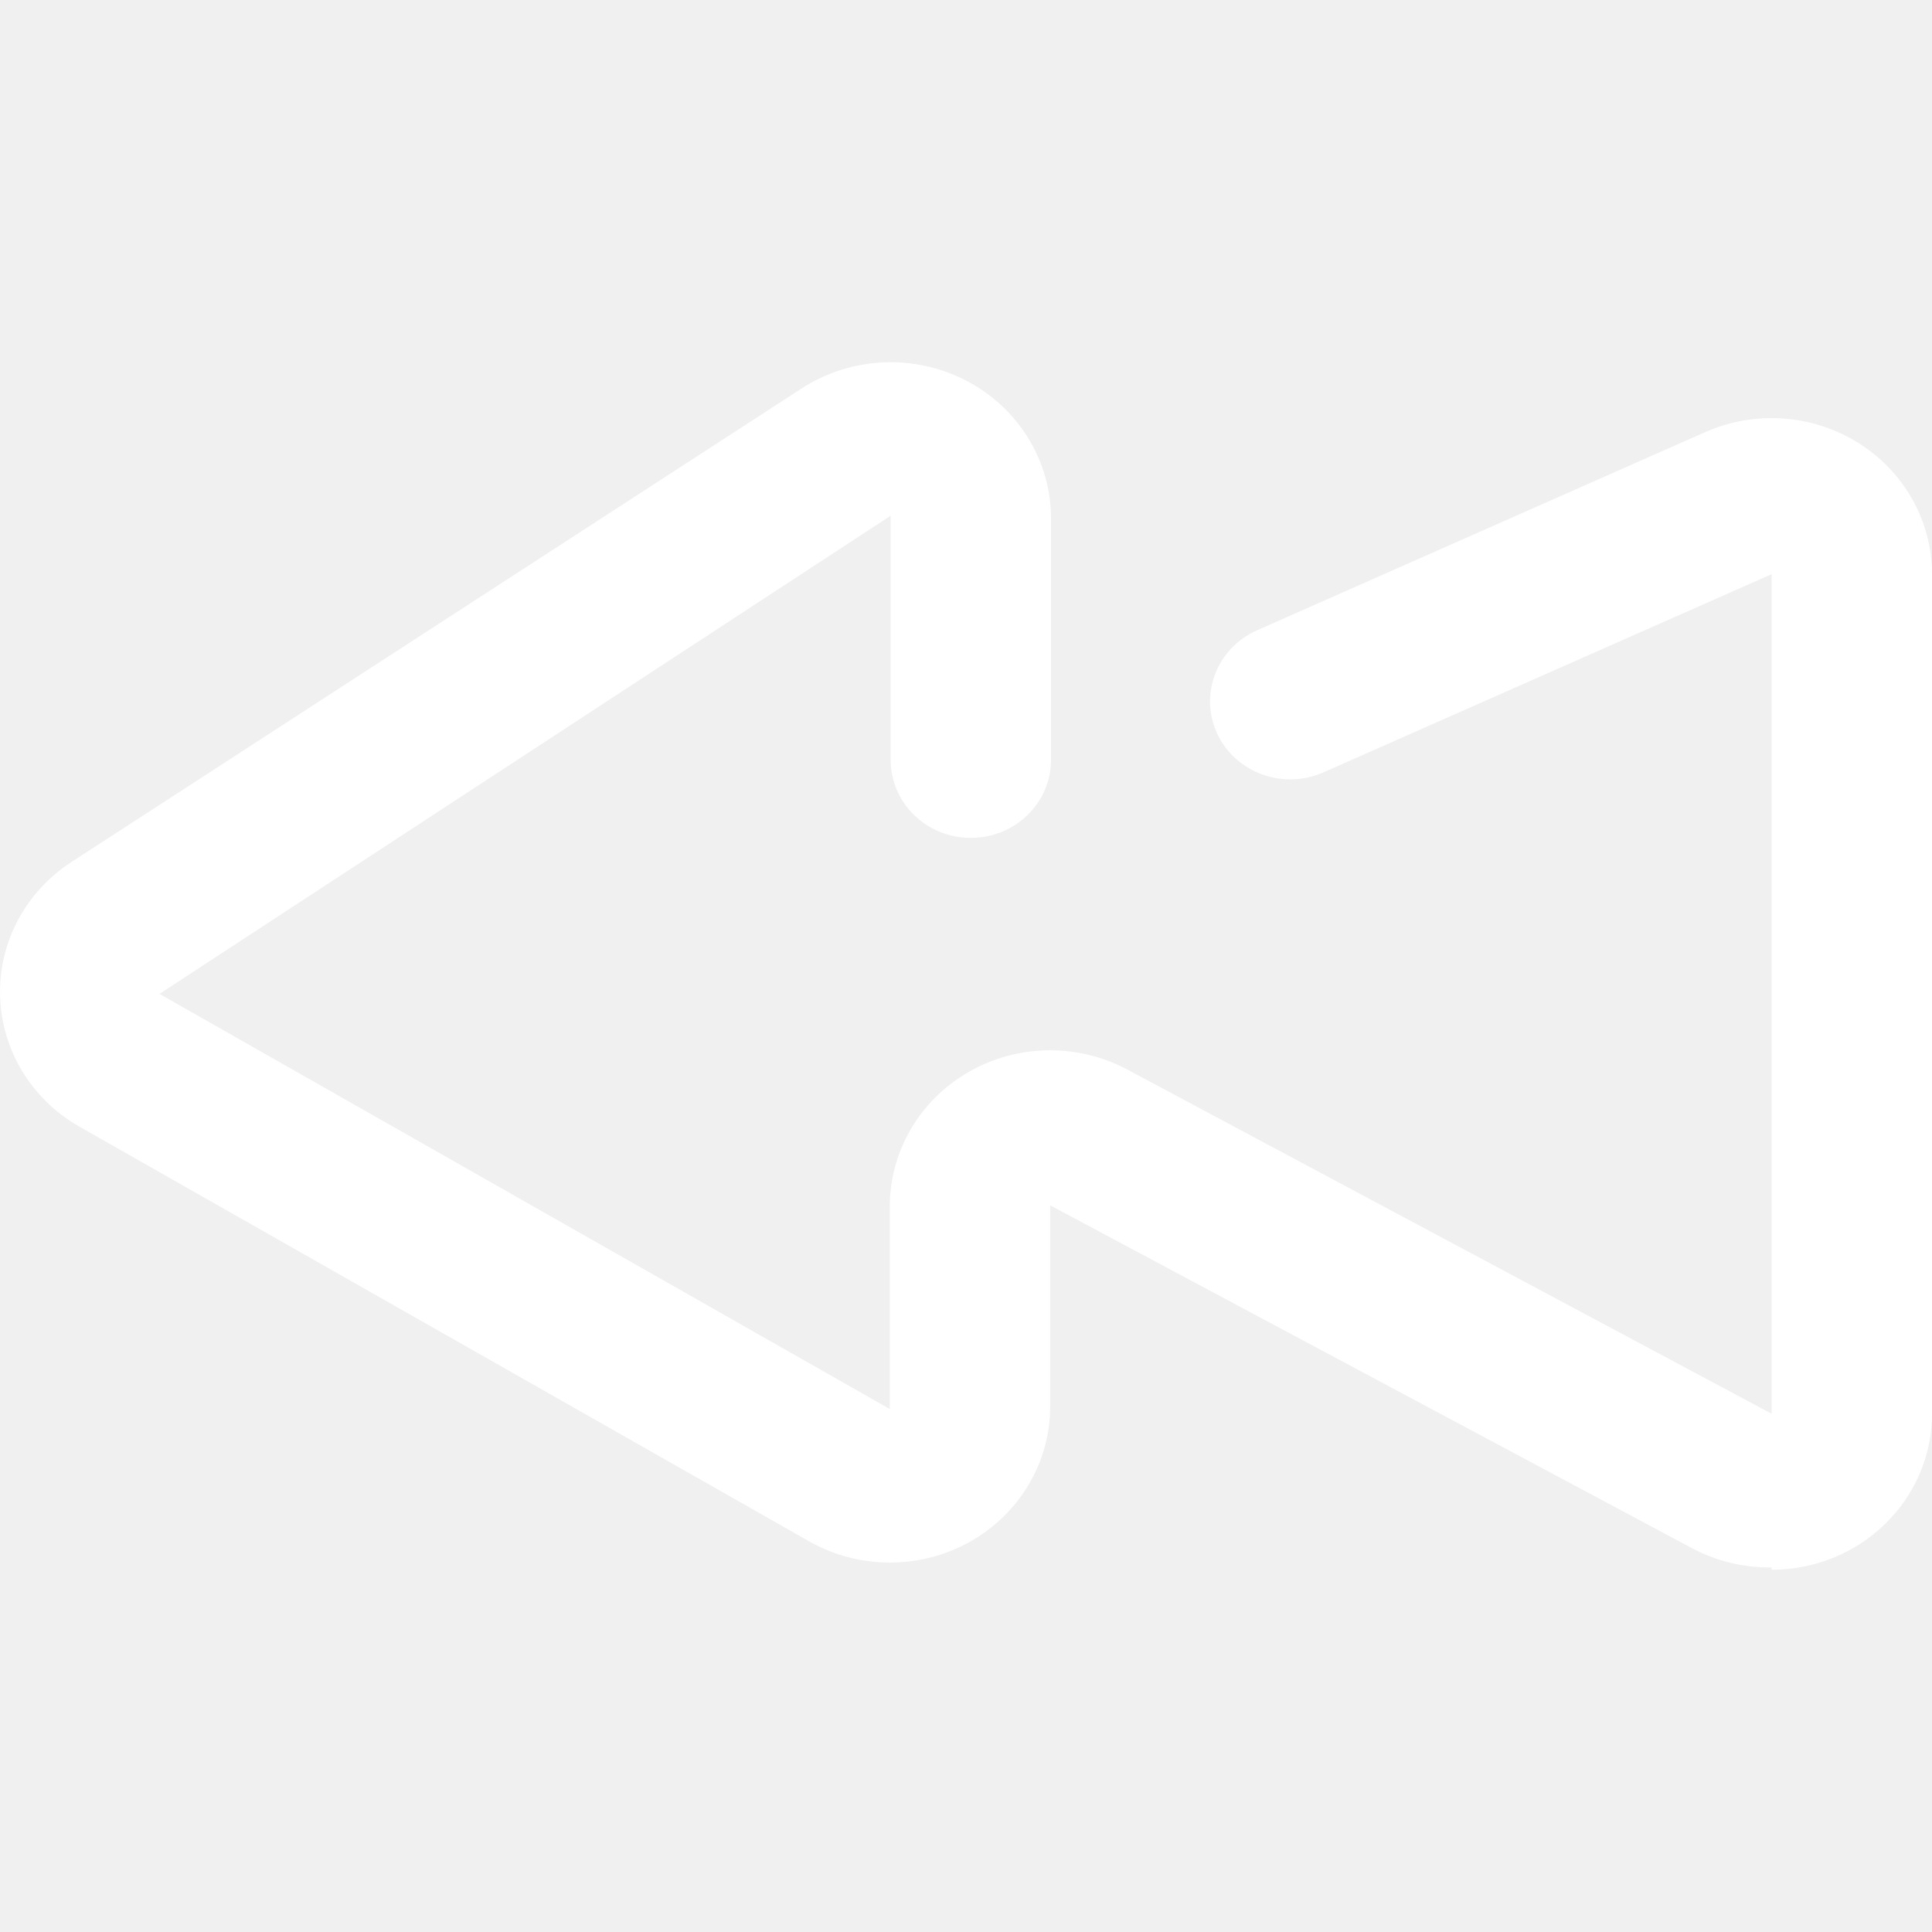
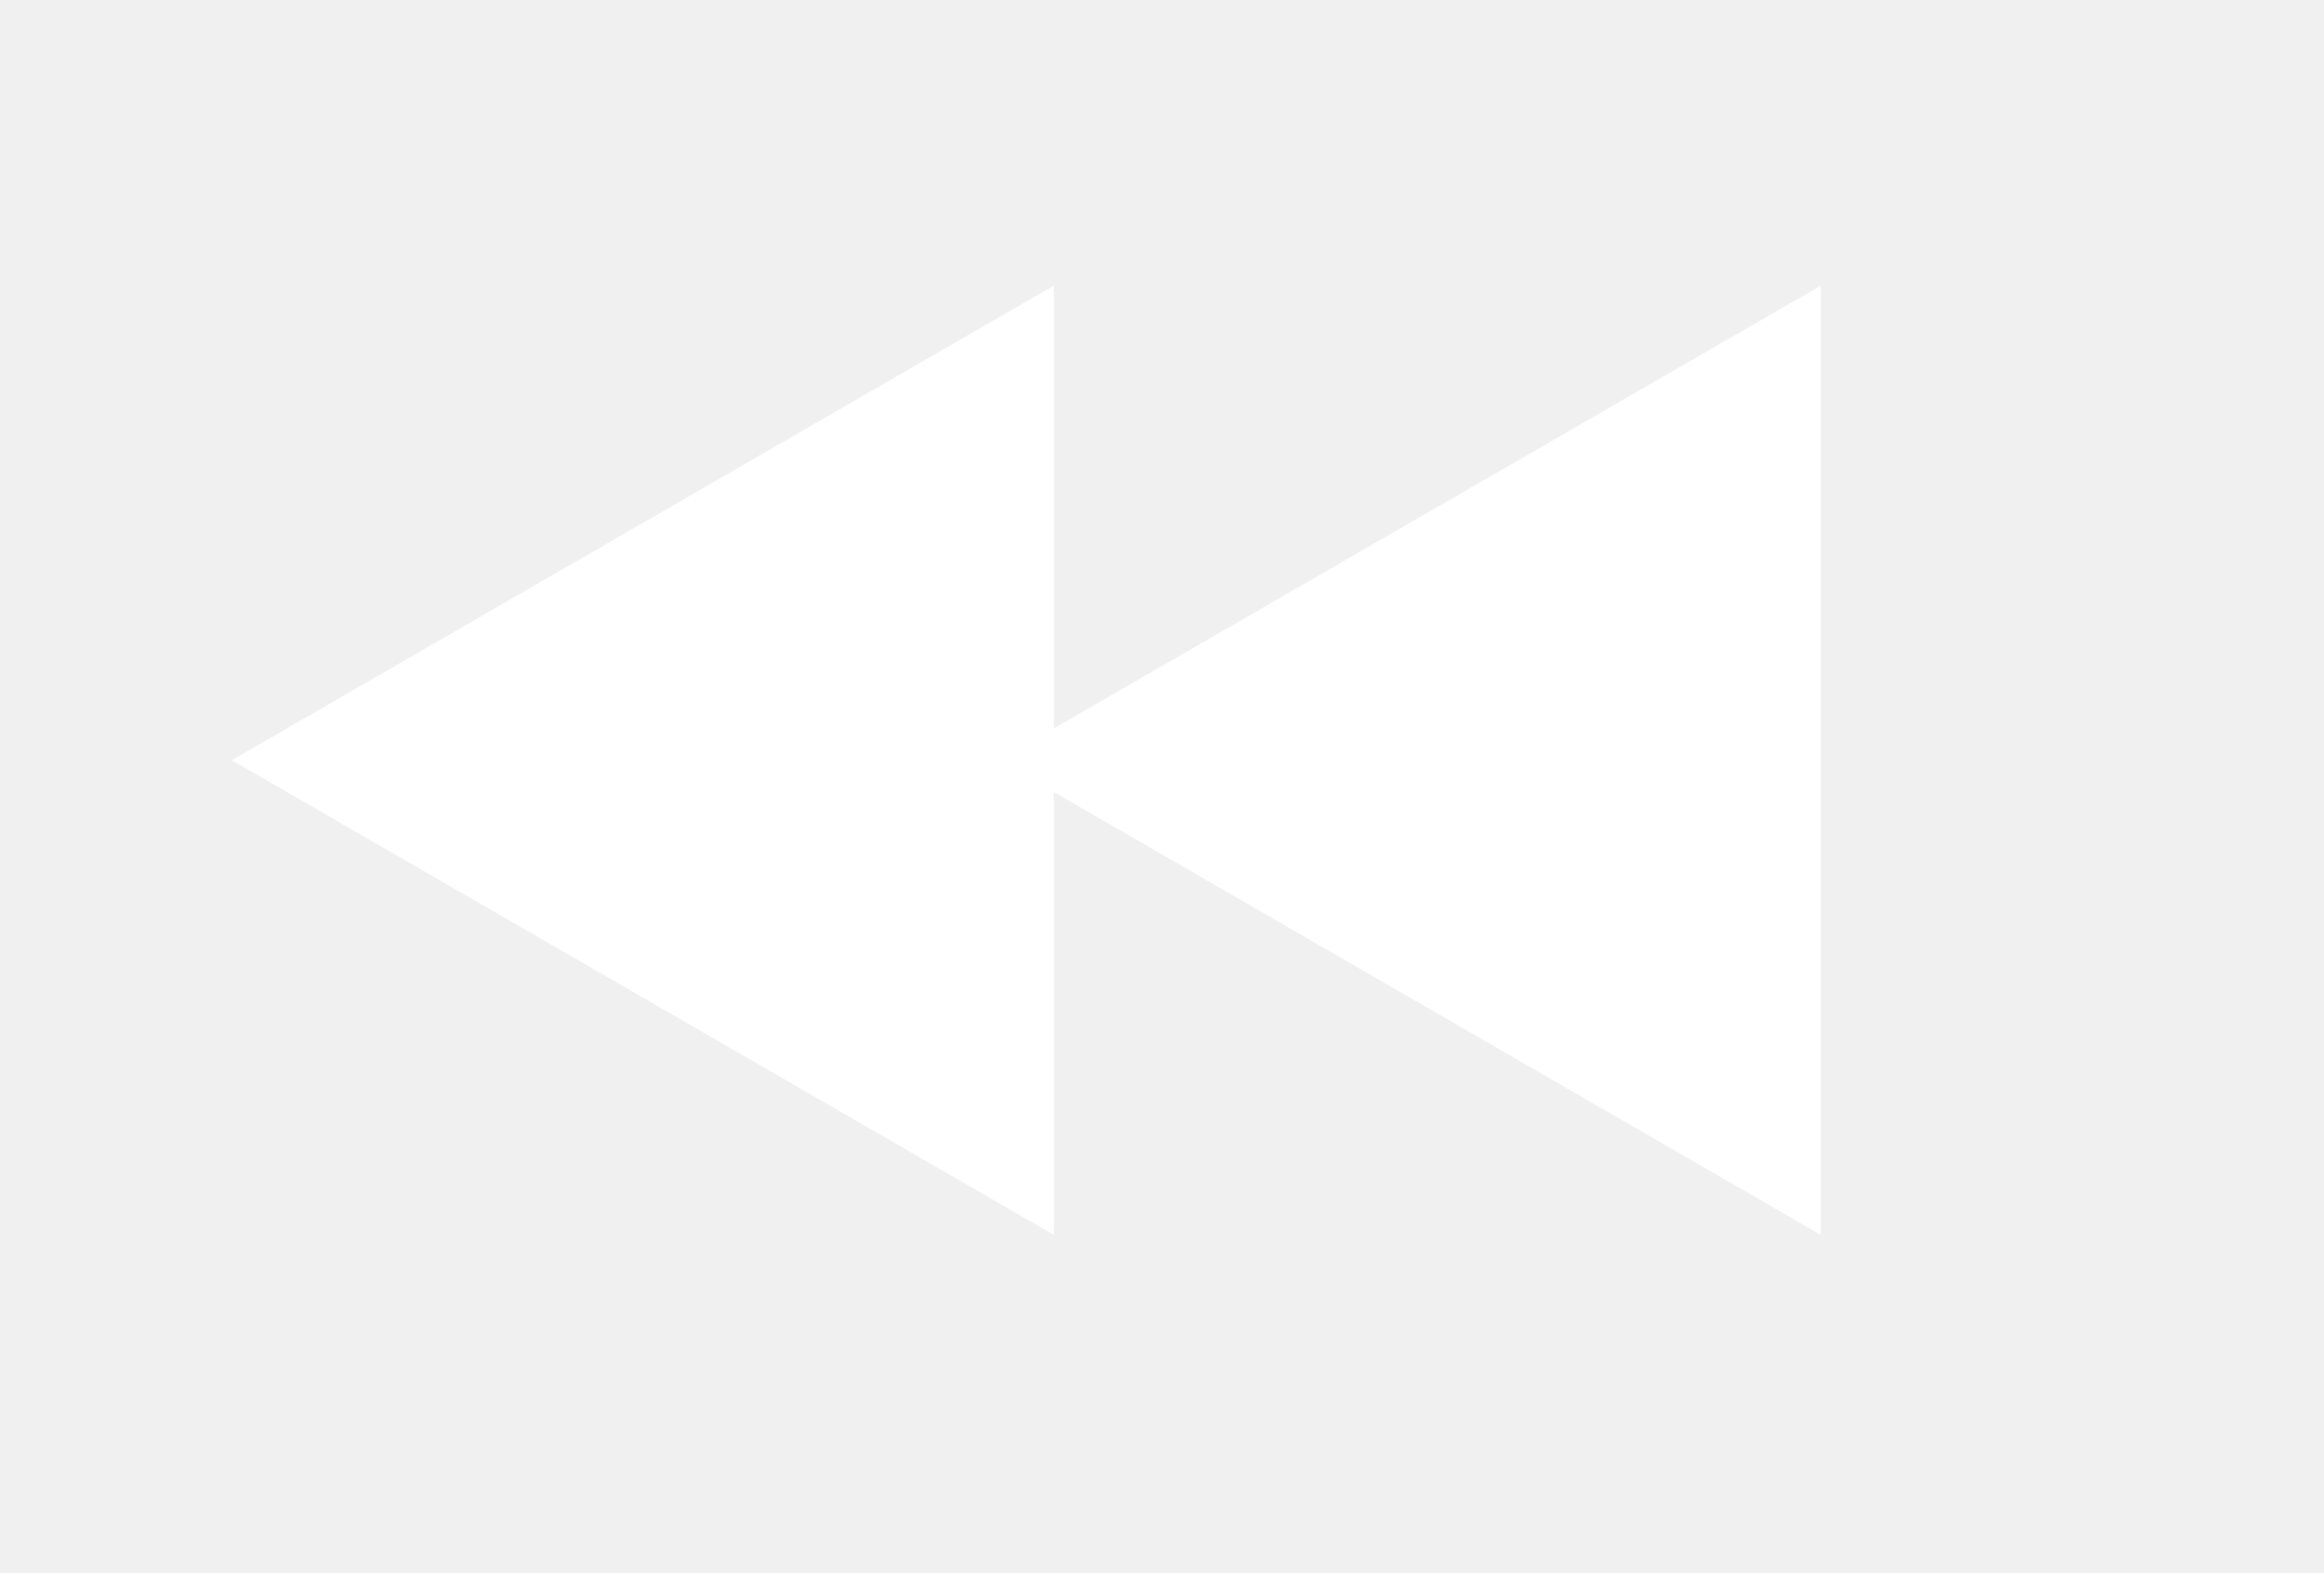
- <svg xmlns="http://www.w3.org/2000/svg" width="16" height="16" viewBox="0 0 16 10" fill="none">
-   <path fill-rule="evenodd" clip-rule="evenodd" d="M14.672 9.981C14.44 9.984 14.211 9.928 14.008 9.819L8.697 6.982L8.697 8.65C8.697 9.111 8.443 9.537 8.033 9.768C7.622 9.998 7.116 9.998 6.705 9.767L0.657 6.33C0.262 6.105 0.014 5.698 0.001 5.253C-0.013 4.807 0.21 4.387 0.591 4.139L6.639 0.217C7.046 -0.047 7.569 -0.072 8.001 0.152C8.433 0.376 8.703 0.814 8.704 1.29V3.293C8.704 3.65 8.407 3.939 8.04 3.939C7.673 3.939 7.376 3.65 7.376 3.293V1.271L1.321 5.231L7.369 8.669V7.008C7.363 6.543 7.613 6.111 8.025 5.876C8.437 5.64 8.947 5.639 9.361 5.871L14.672 8.708L14.672 1.755L10.961 3.396C10.627 3.544 10.233 3.401 10.081 3.077C9.929 2.752 10.076 2.368 10.41 2.22L14.121 0.579C14.532 0.397 15.01 0.43 15.39 0.668C15.77 0.906 16 1.315 16 1.755V8.708C16 9.421 15.405 10 14.672 10V9.981Z" fill="white" />
+ <svg xmlns="http://www.w3.org/2000/svg" width="34" height="23" viewBox="0 0 34 23" fill="none">
+   <path d="M26.639 4.178L14.612 11.121L26.639 18.065L26.639 4.178Z" fill="white" />
+   <path d="M15.418 4.178L3.392 11.121L15.418 18.065L15.418 4.178Z" fill="white" />
</svg>
